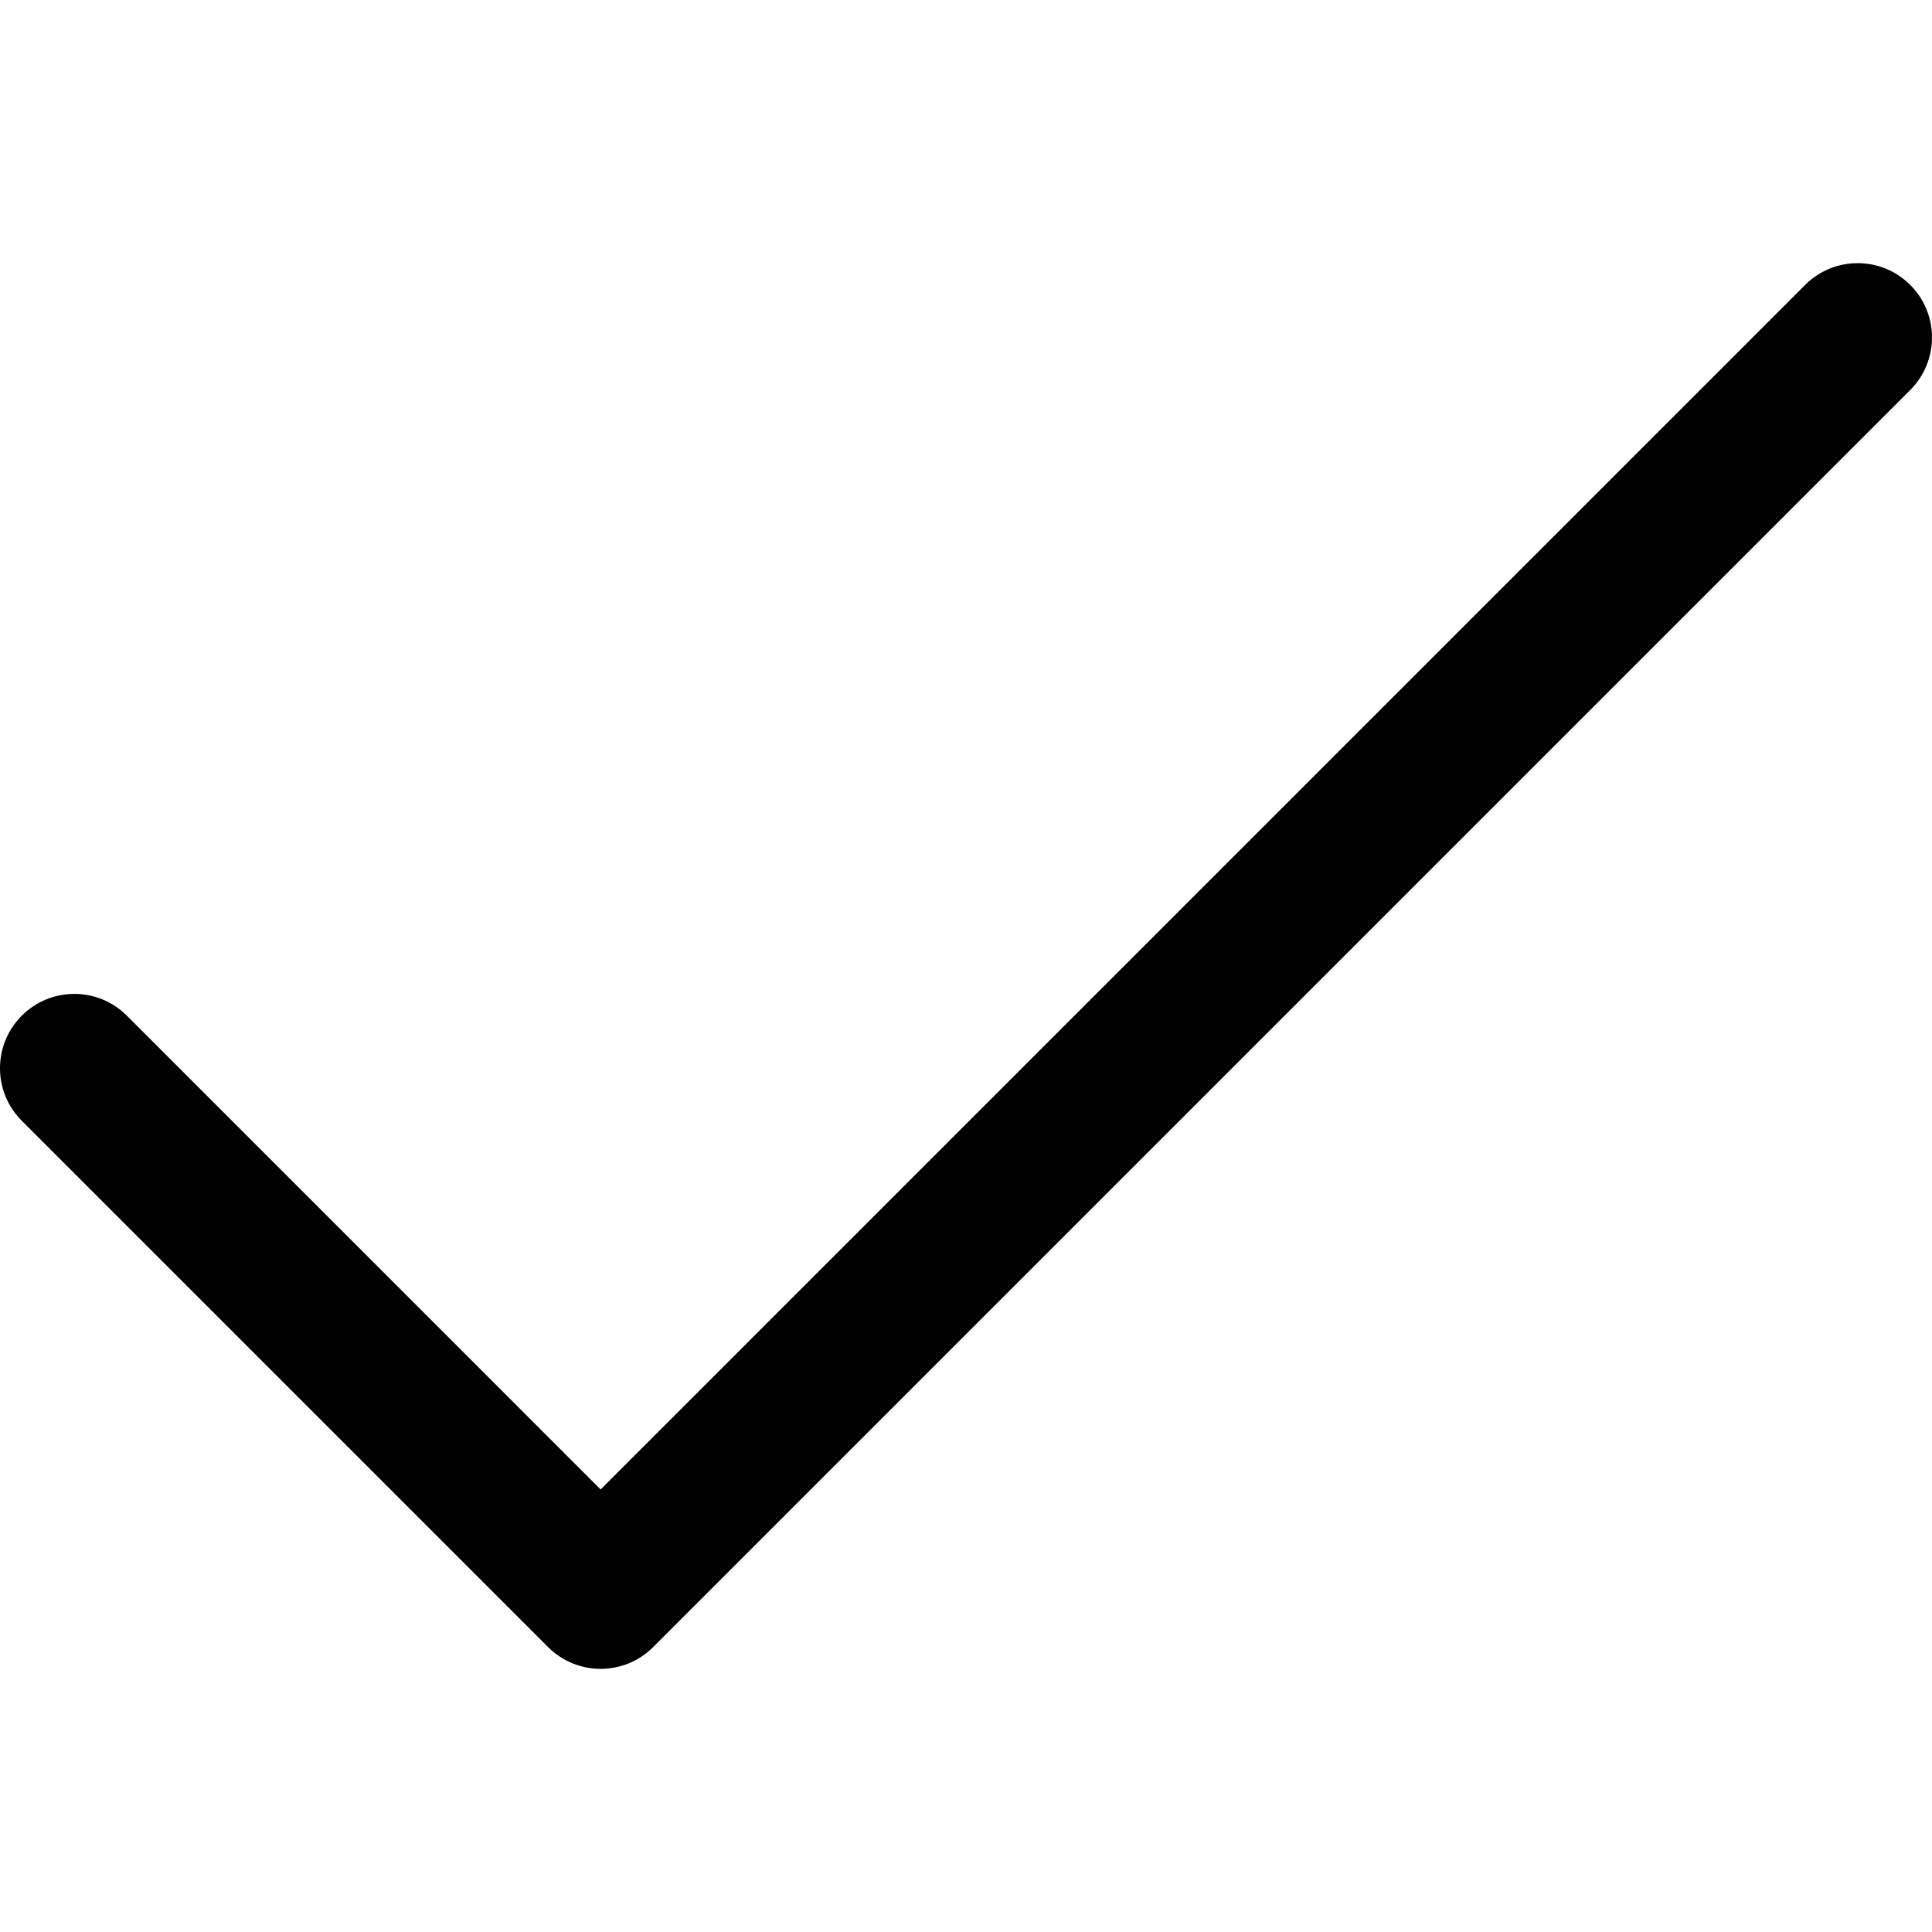
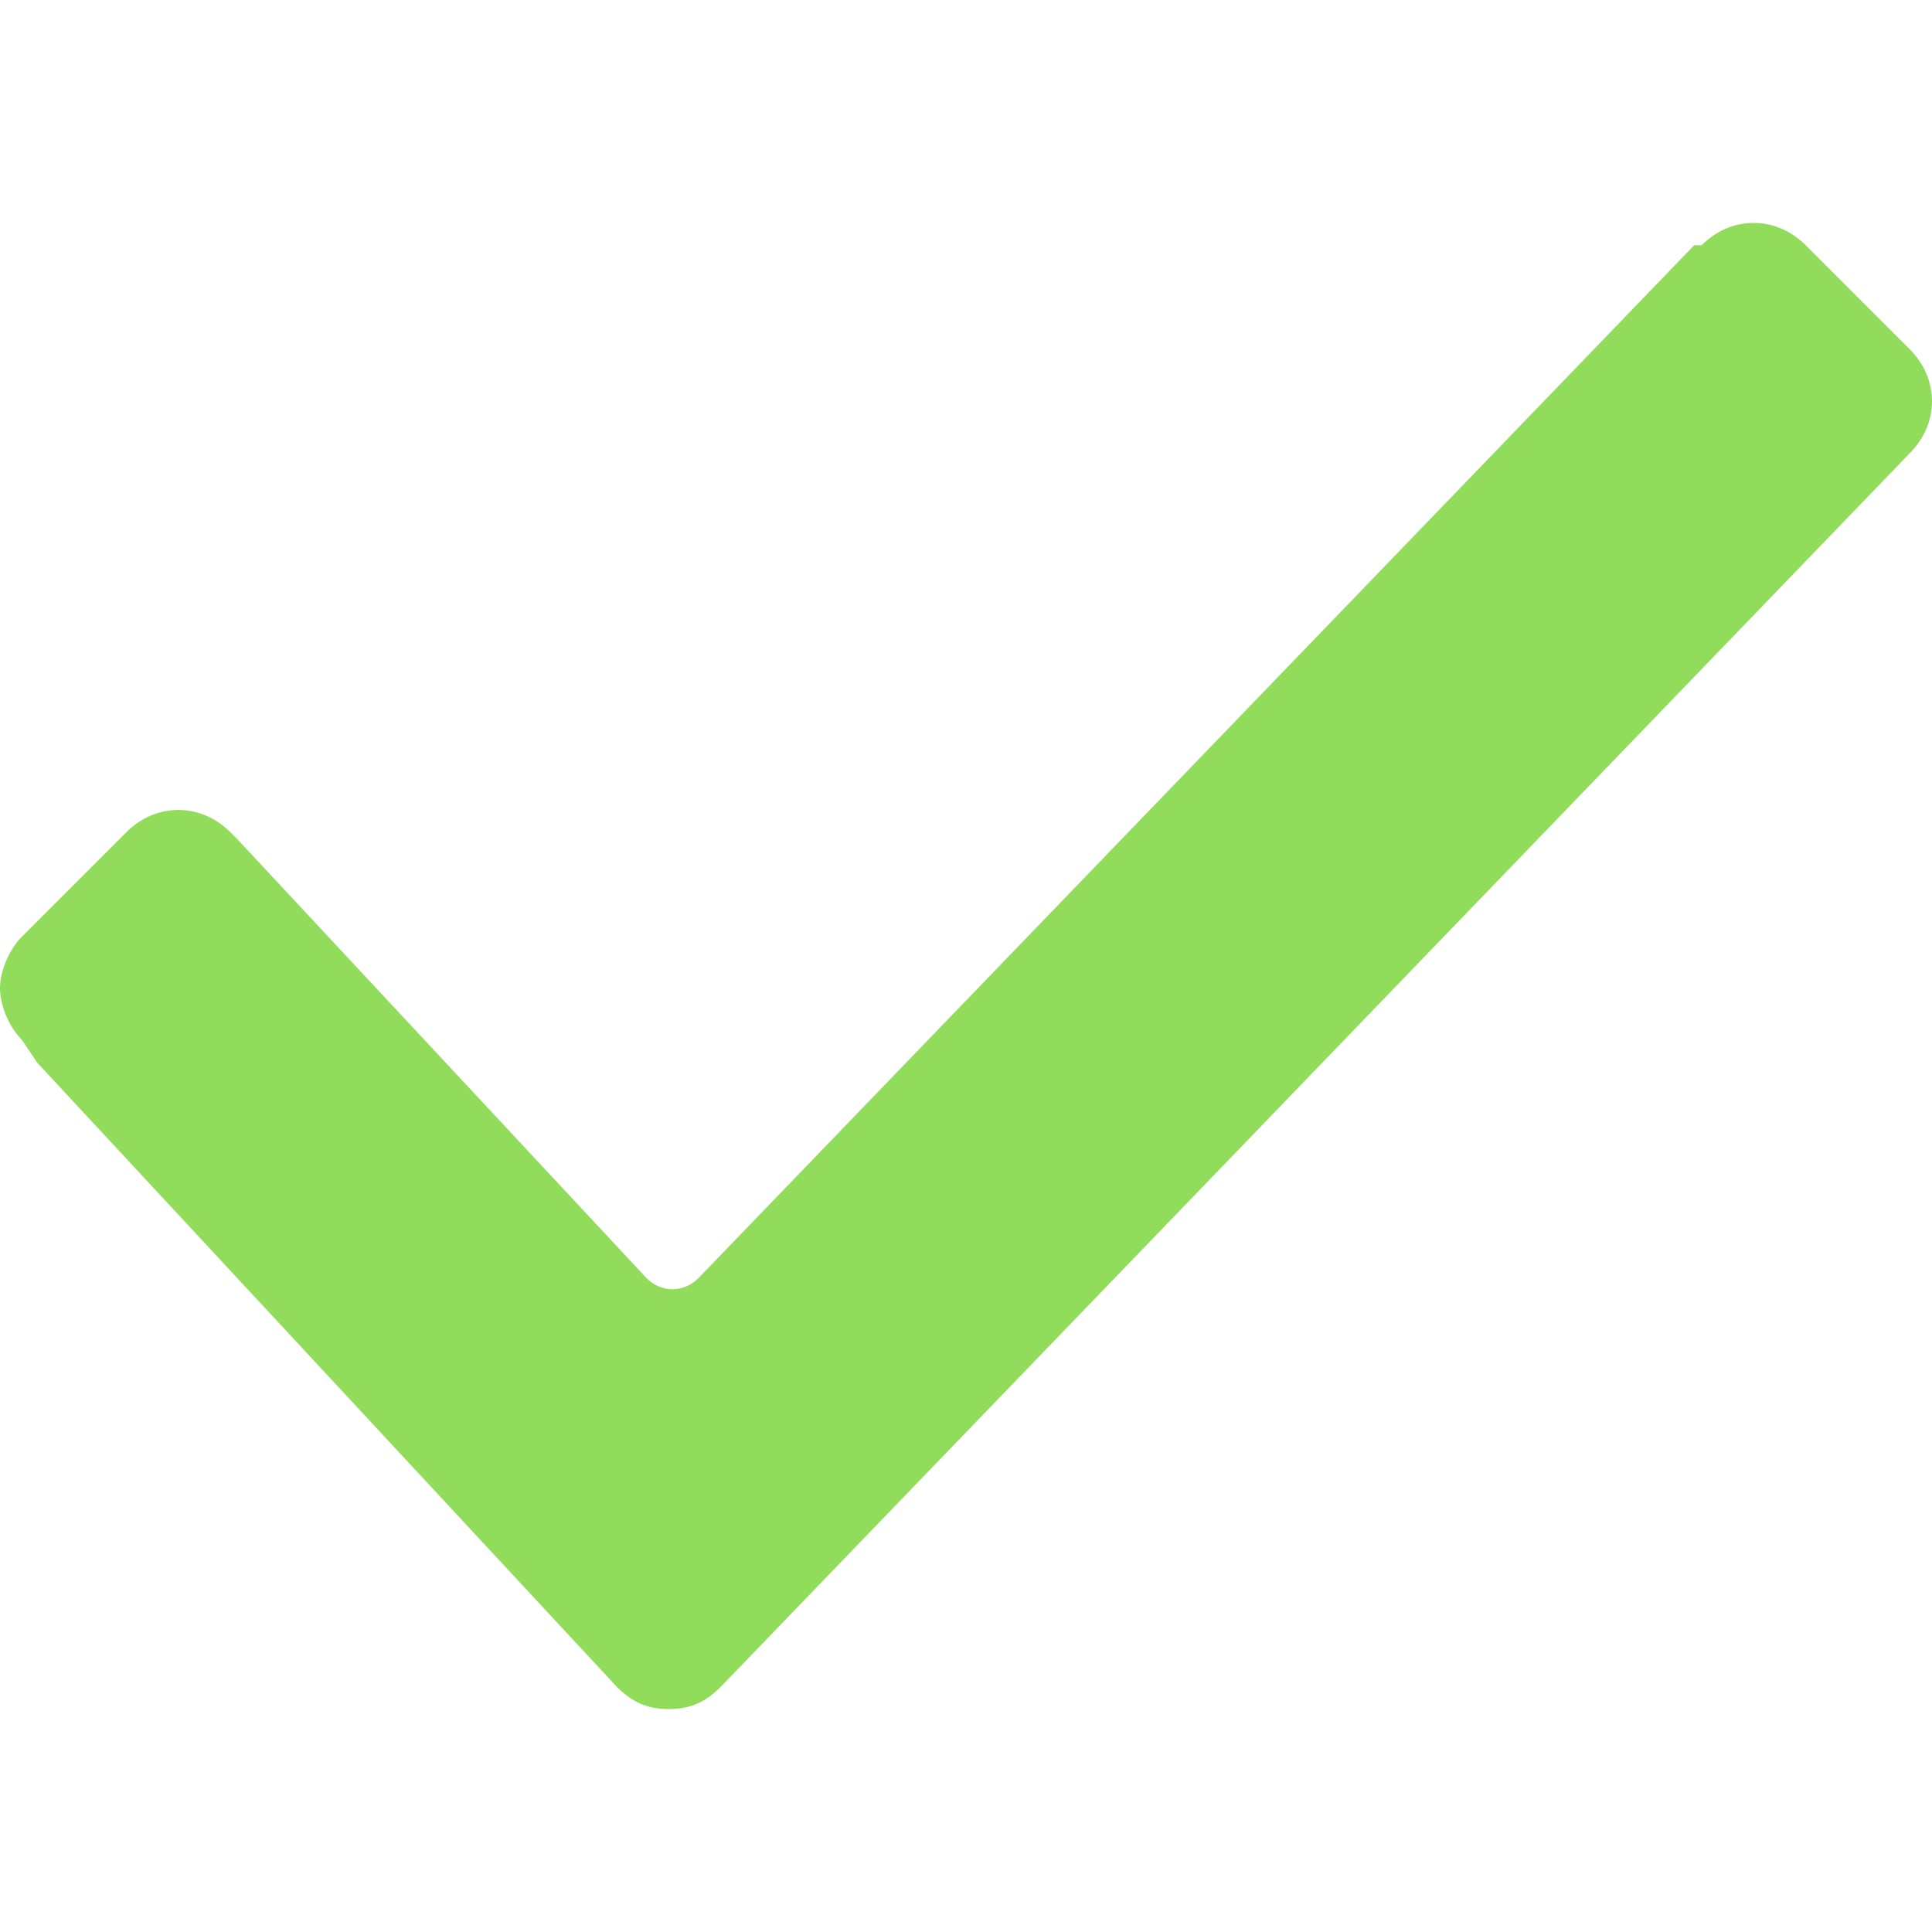
- <svg xmlns="http://www.w3.org/2000/svg" version="1.1" id="Layer_1" x="0px" y="0px" viewBox="0 0 511.999 511.999" style="enable-background:new 0 0 511.999 511.999;" xml:space="preserve">
-   <g>
-     <g>
-       <path d="M506.231,75.508c-7.689-7.69-20.158-7.69-27.849,0l-319.21,319.211L33.617,269.163c-7.689-7.691-20.158-7.691-27.849,0    c-7.69,7.69-7.69,20.158,0,27.849l139.481,139.481c7.687,7.687,20.16,7.689,27.849,0l333.133-333.136    C513.921,95.666,513.921,83.198,506.231,75.508z" />
-     </g>
-   </g>
-   <g>
- </g>
-   <g>
- </g>
-   <g>
- </g>
-   <g>
- </g>
-   <g>
- </g>
-   <g>
- </g>
-   <g>
- </g>
-   <g>
- </g>
-   <g>
- </g>
-   <g>
- </g>
-   <g>
- </g>
-   <g>
- </g>
-   <g>
- </g>
-   <g>
- </g>
-   <g>
- </g>
+ <svg xmlns="http://www.w3.org/2000/svg" version="1.1" viewBox="0 0 26 26" enable-background="new 0 0 26 26" width="512px" height="512px">
+   <path d="m.3,14c-0.2-0.2-0.3-0.5-0.3-0.7s0.1-0.5 0.3-0.7l1.4-1.4c0.4-0.4 1-0.4 1.4,0l.1,.1 5.5,5.9c0.2,0.2 0.5,0.2 0.7,0l13.4-13.9h0.1v-8.88178e-16c0.4-0.4 1-0.4 1.4,0l1.4,1.4c0.4,0.4 0.4,1 0,1.4l0,0-16,16.6c-0.2,0.2-0.4,0.3-0.7,0.3-0.3,0-0.5-0.1-0.7-0.3l-7.8-8.4-.2-.3z" fill="#91DC5A" />
</svg>
